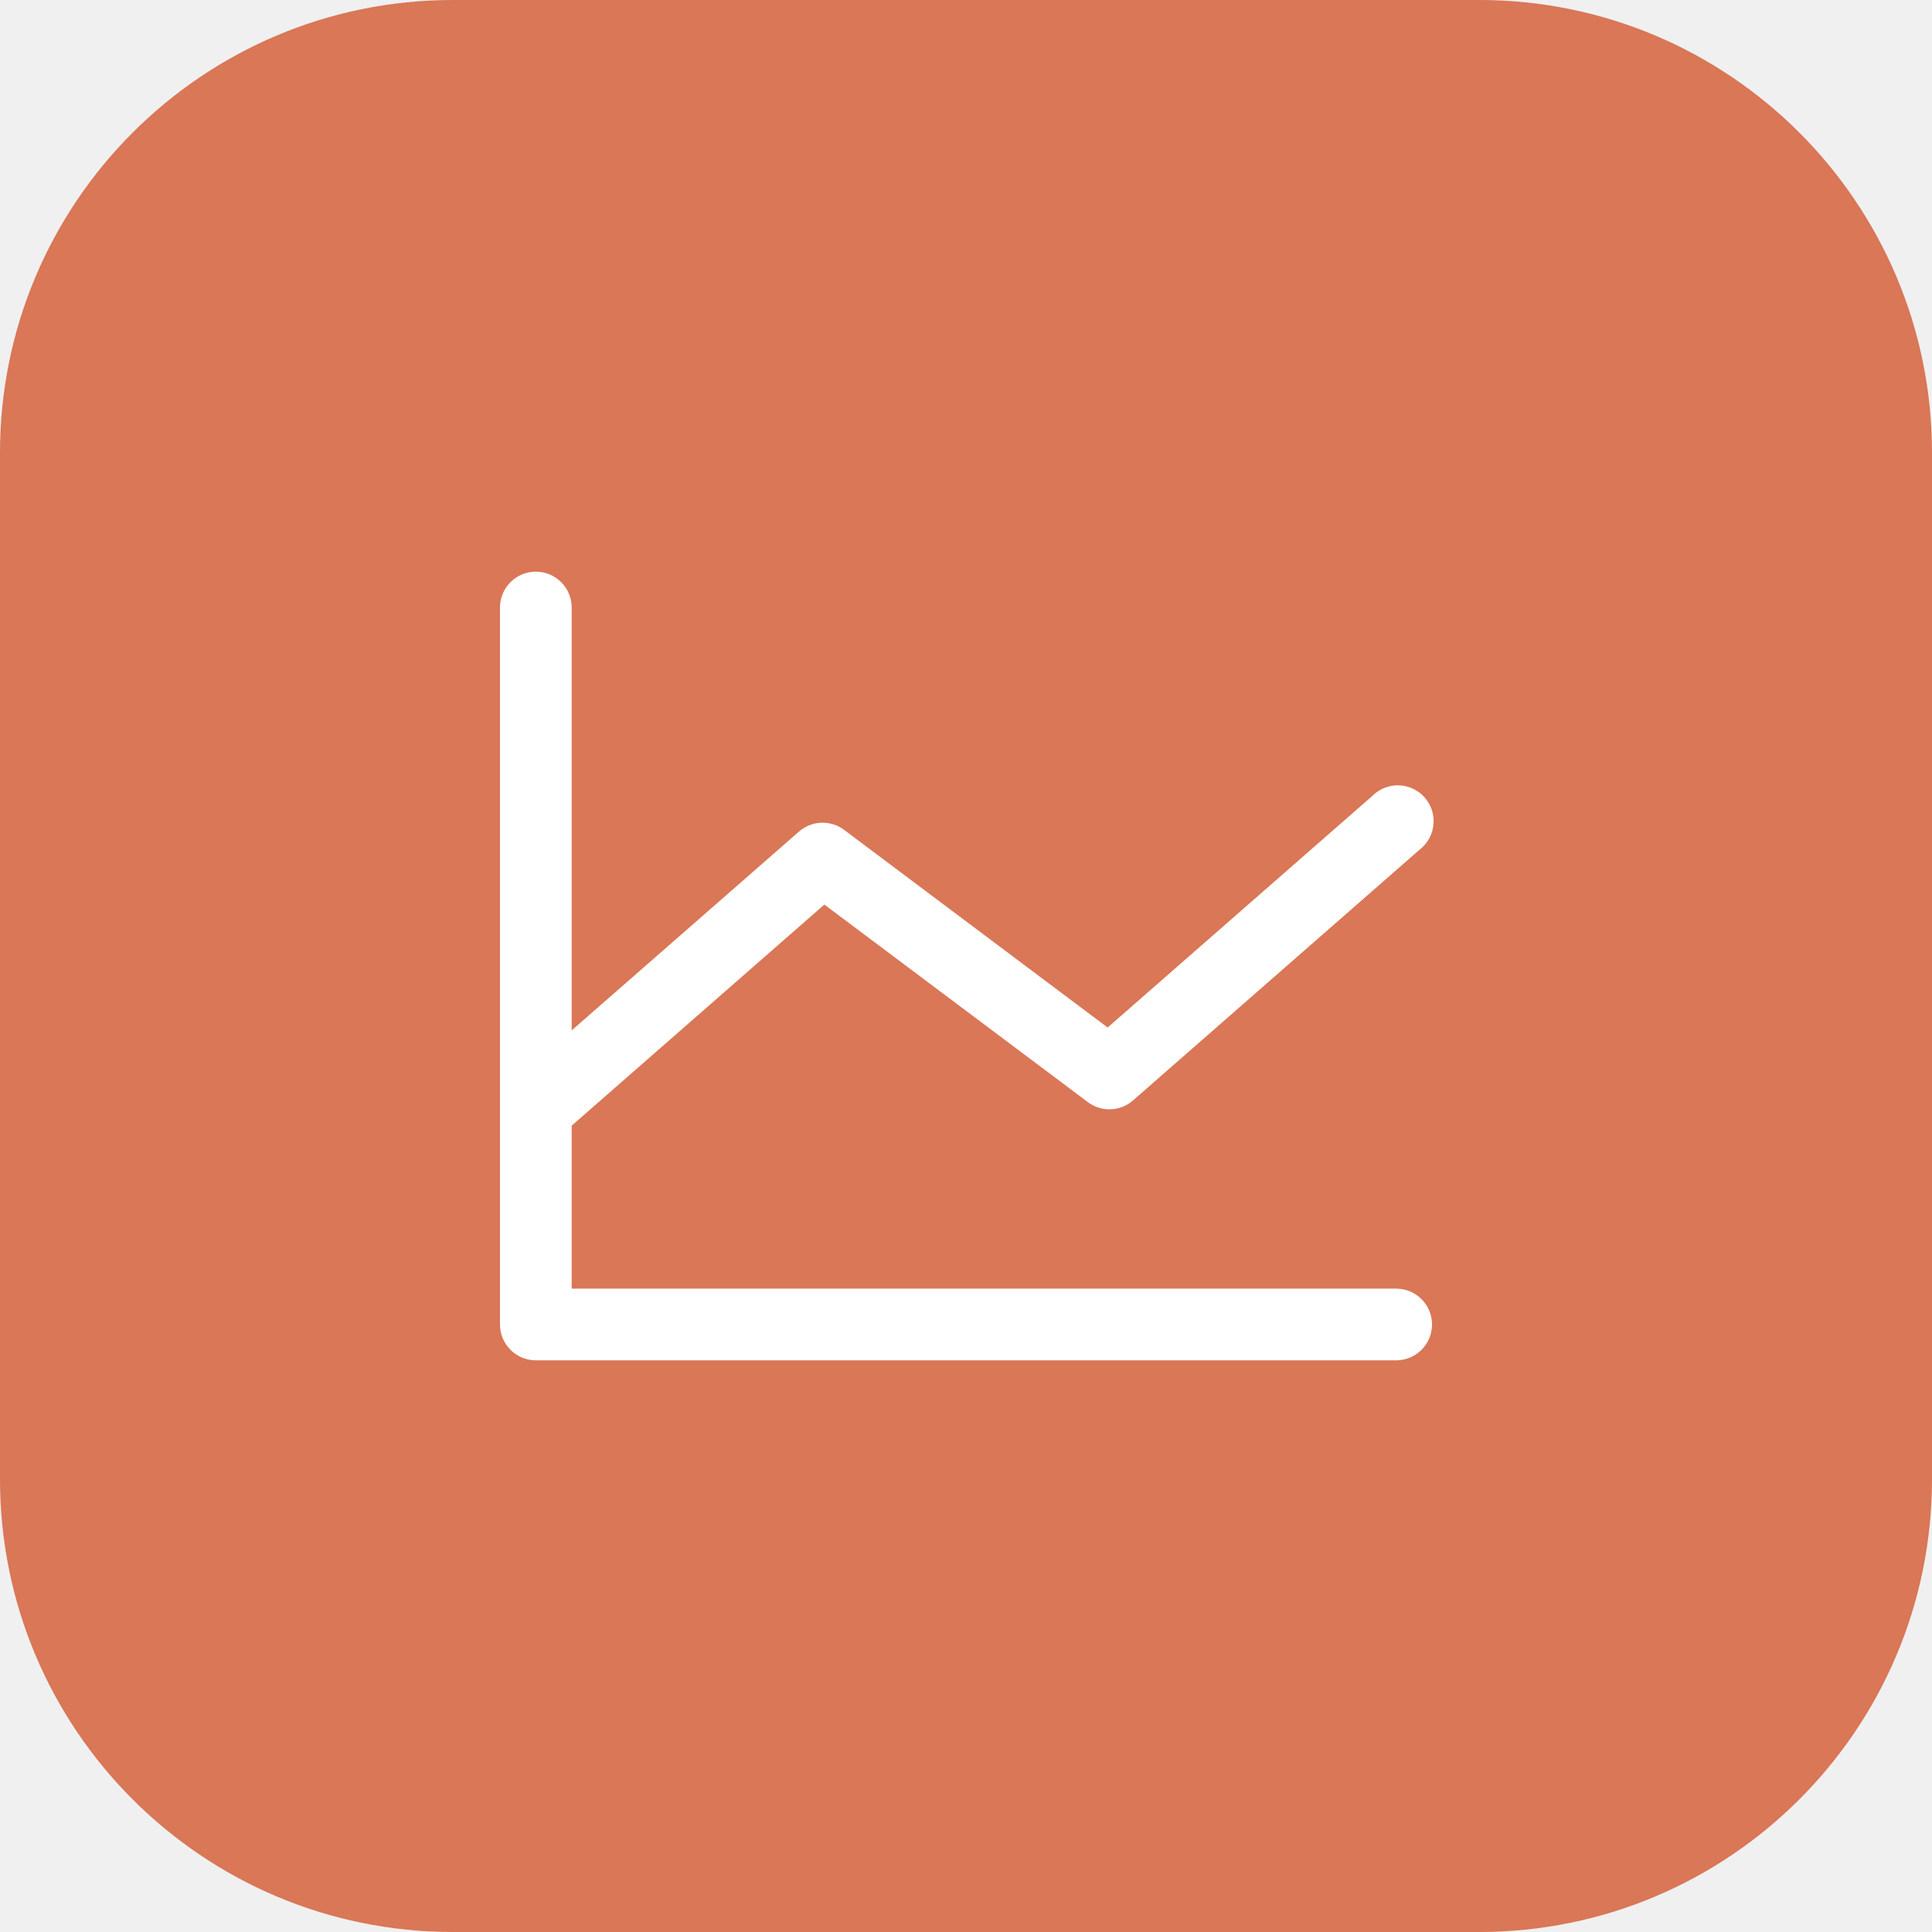
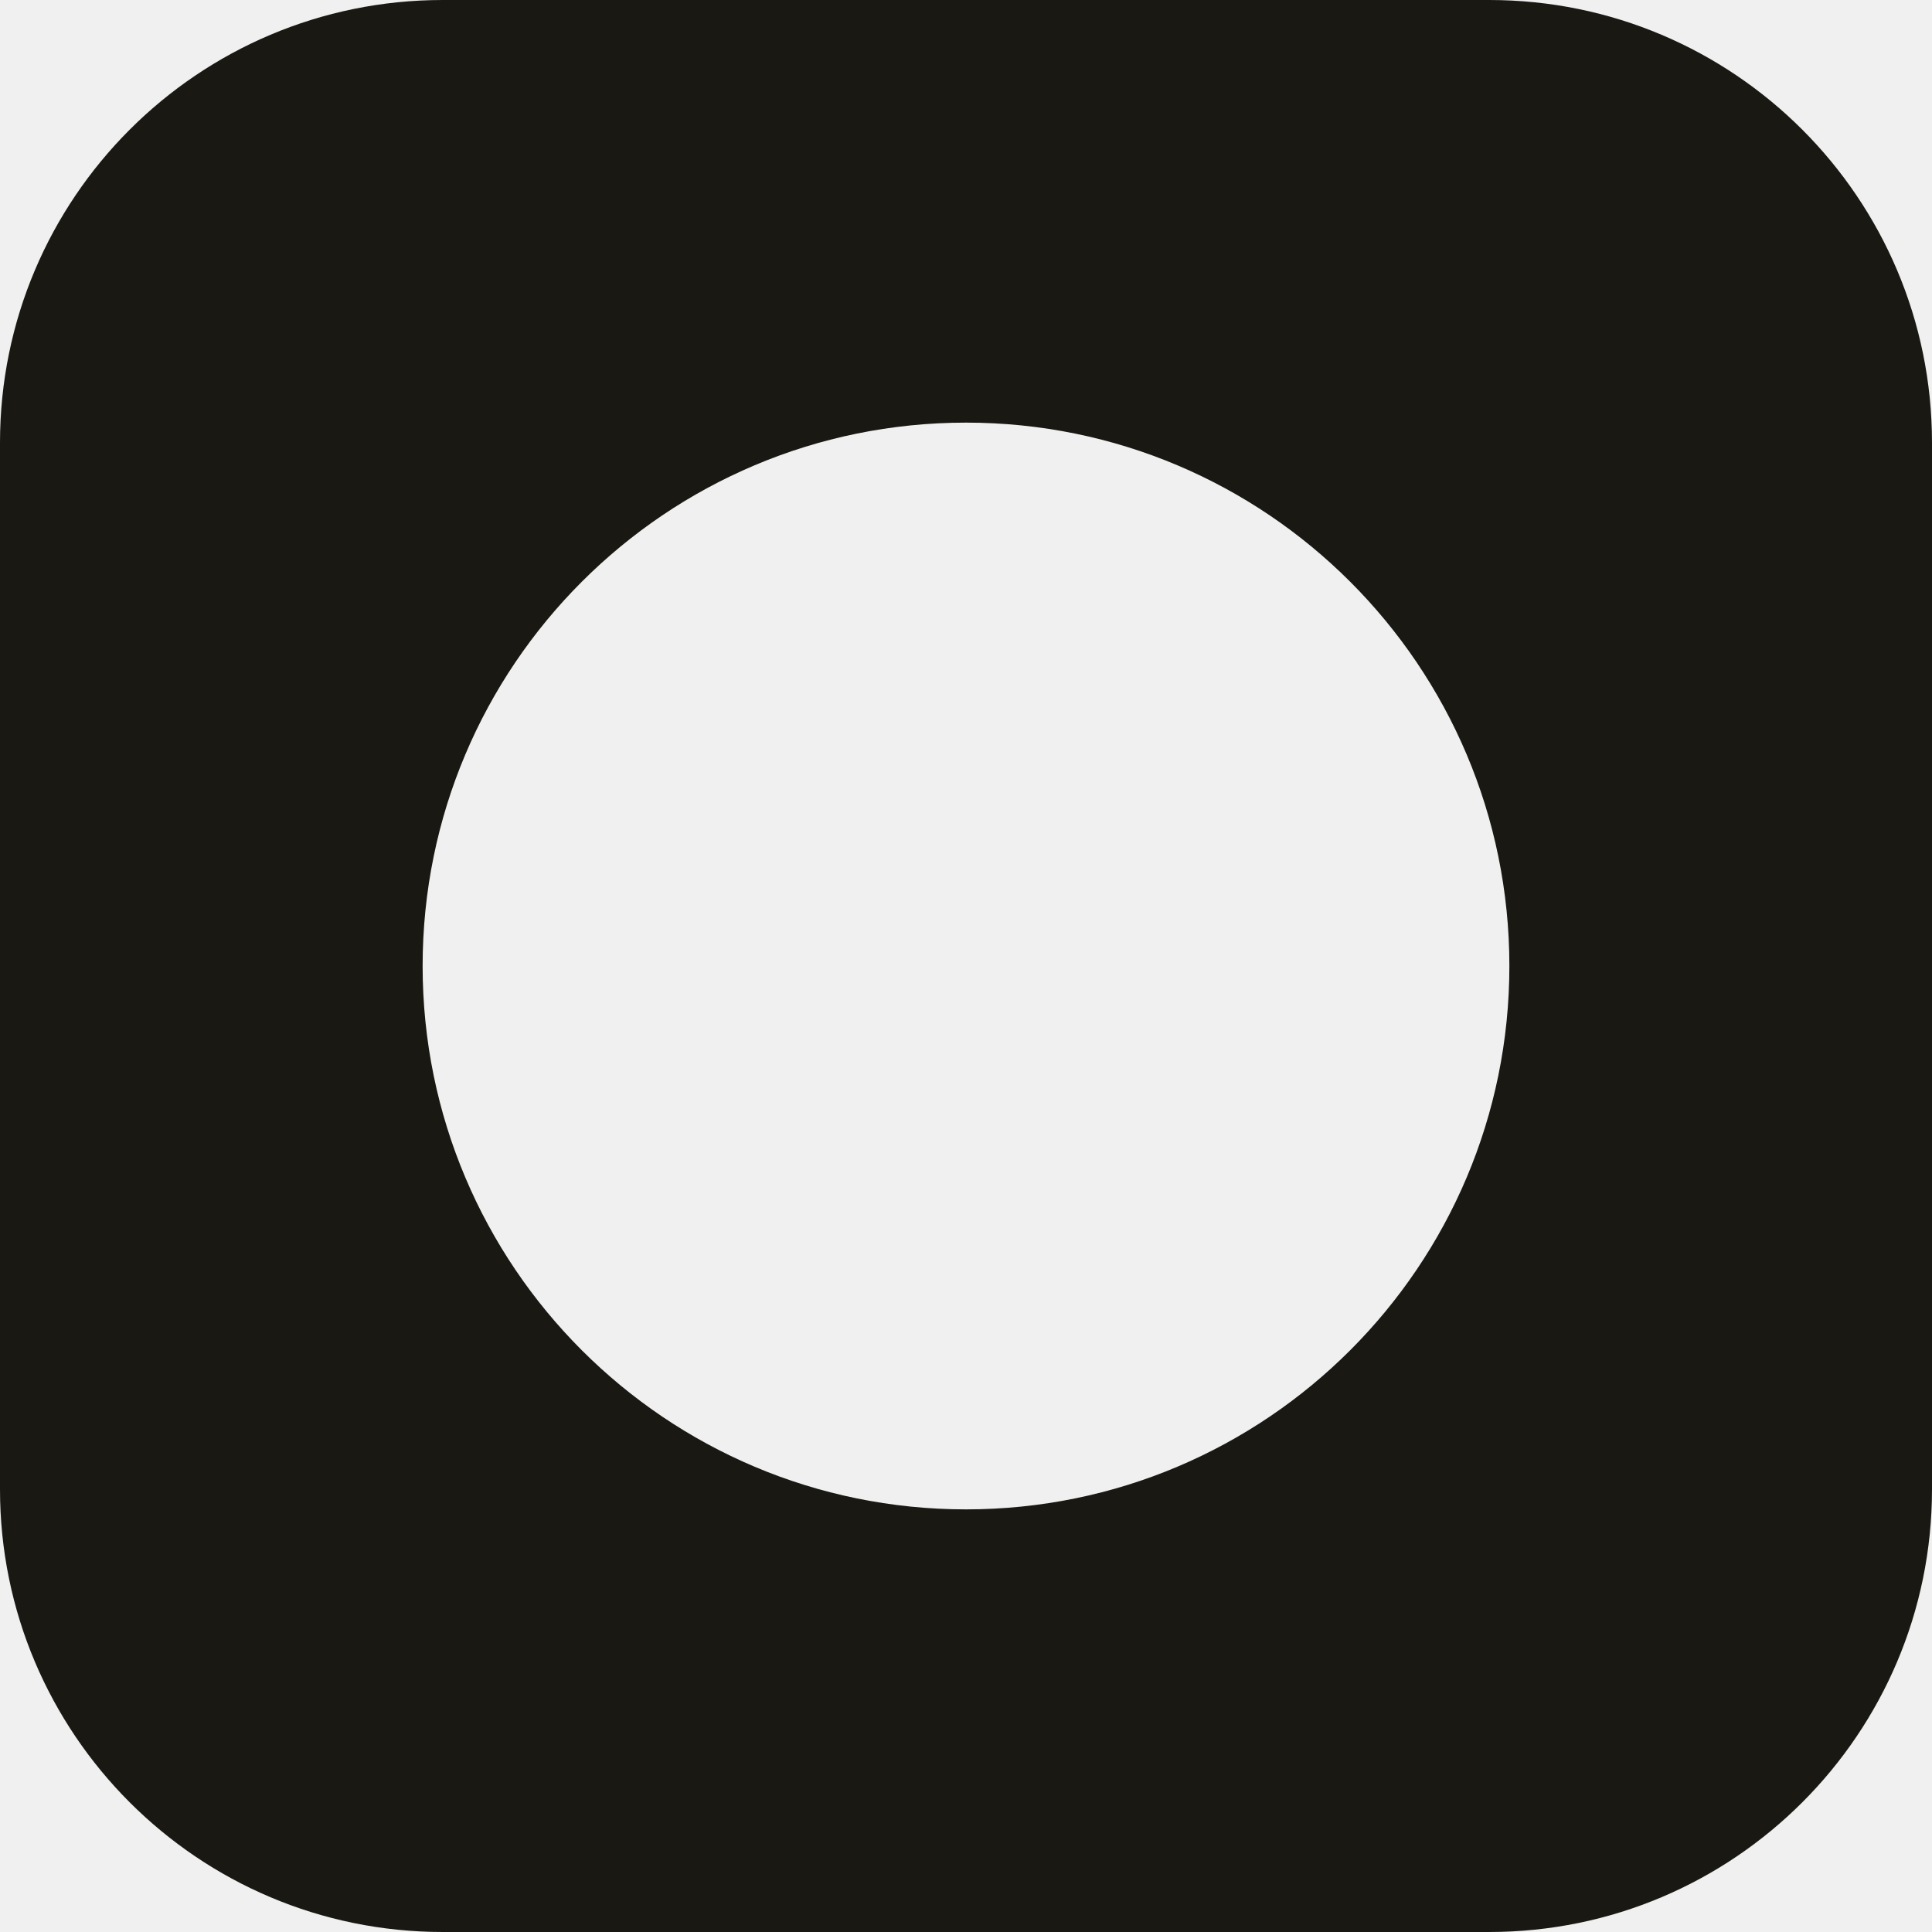
- <svg xmlns="http://www.w3.org/2000/svg" width="64" height="64" viewBox="0 0 64 64" fill="none">
-   <rect width="64" height="64" rx="15" fill="#D97757" />
-   <path transform="translate(13 13) scale(0.1484375)" fill="#ffffff" d="M232,208a8,8,0,0,1-8,8H32a8,8,0,0,1-8-8V48a8,8,0,0,1,16,0v94.37L90.73,98a8,8,0,0,1,10.07-.38l58.81,44.11L218.73,90a8,8,0,1,1,10.54,12l-64,56a8,8,0,0,1-10.07.38L96.39,114.29,40,163.63V200H224A8,8,0,0,1,232,208Z" />
+ <svg xmlns="http://www.w3.org/2000/svg" width="96" height="96" viewBox="0 0 96 96" fill="none">
+   <path fill="#1a1813" fill-rule="evenodd" d="M22 0H74A22 22 0 0 1 96 22V74A22 22 0 0 1 74 96H22A22 22 0 0 1 0 74V22A22 22 0 0 1 22 0Z M75 48a27 27 0 1 0-54 0a27 27 0 1 0 54 0" />
</svg>
